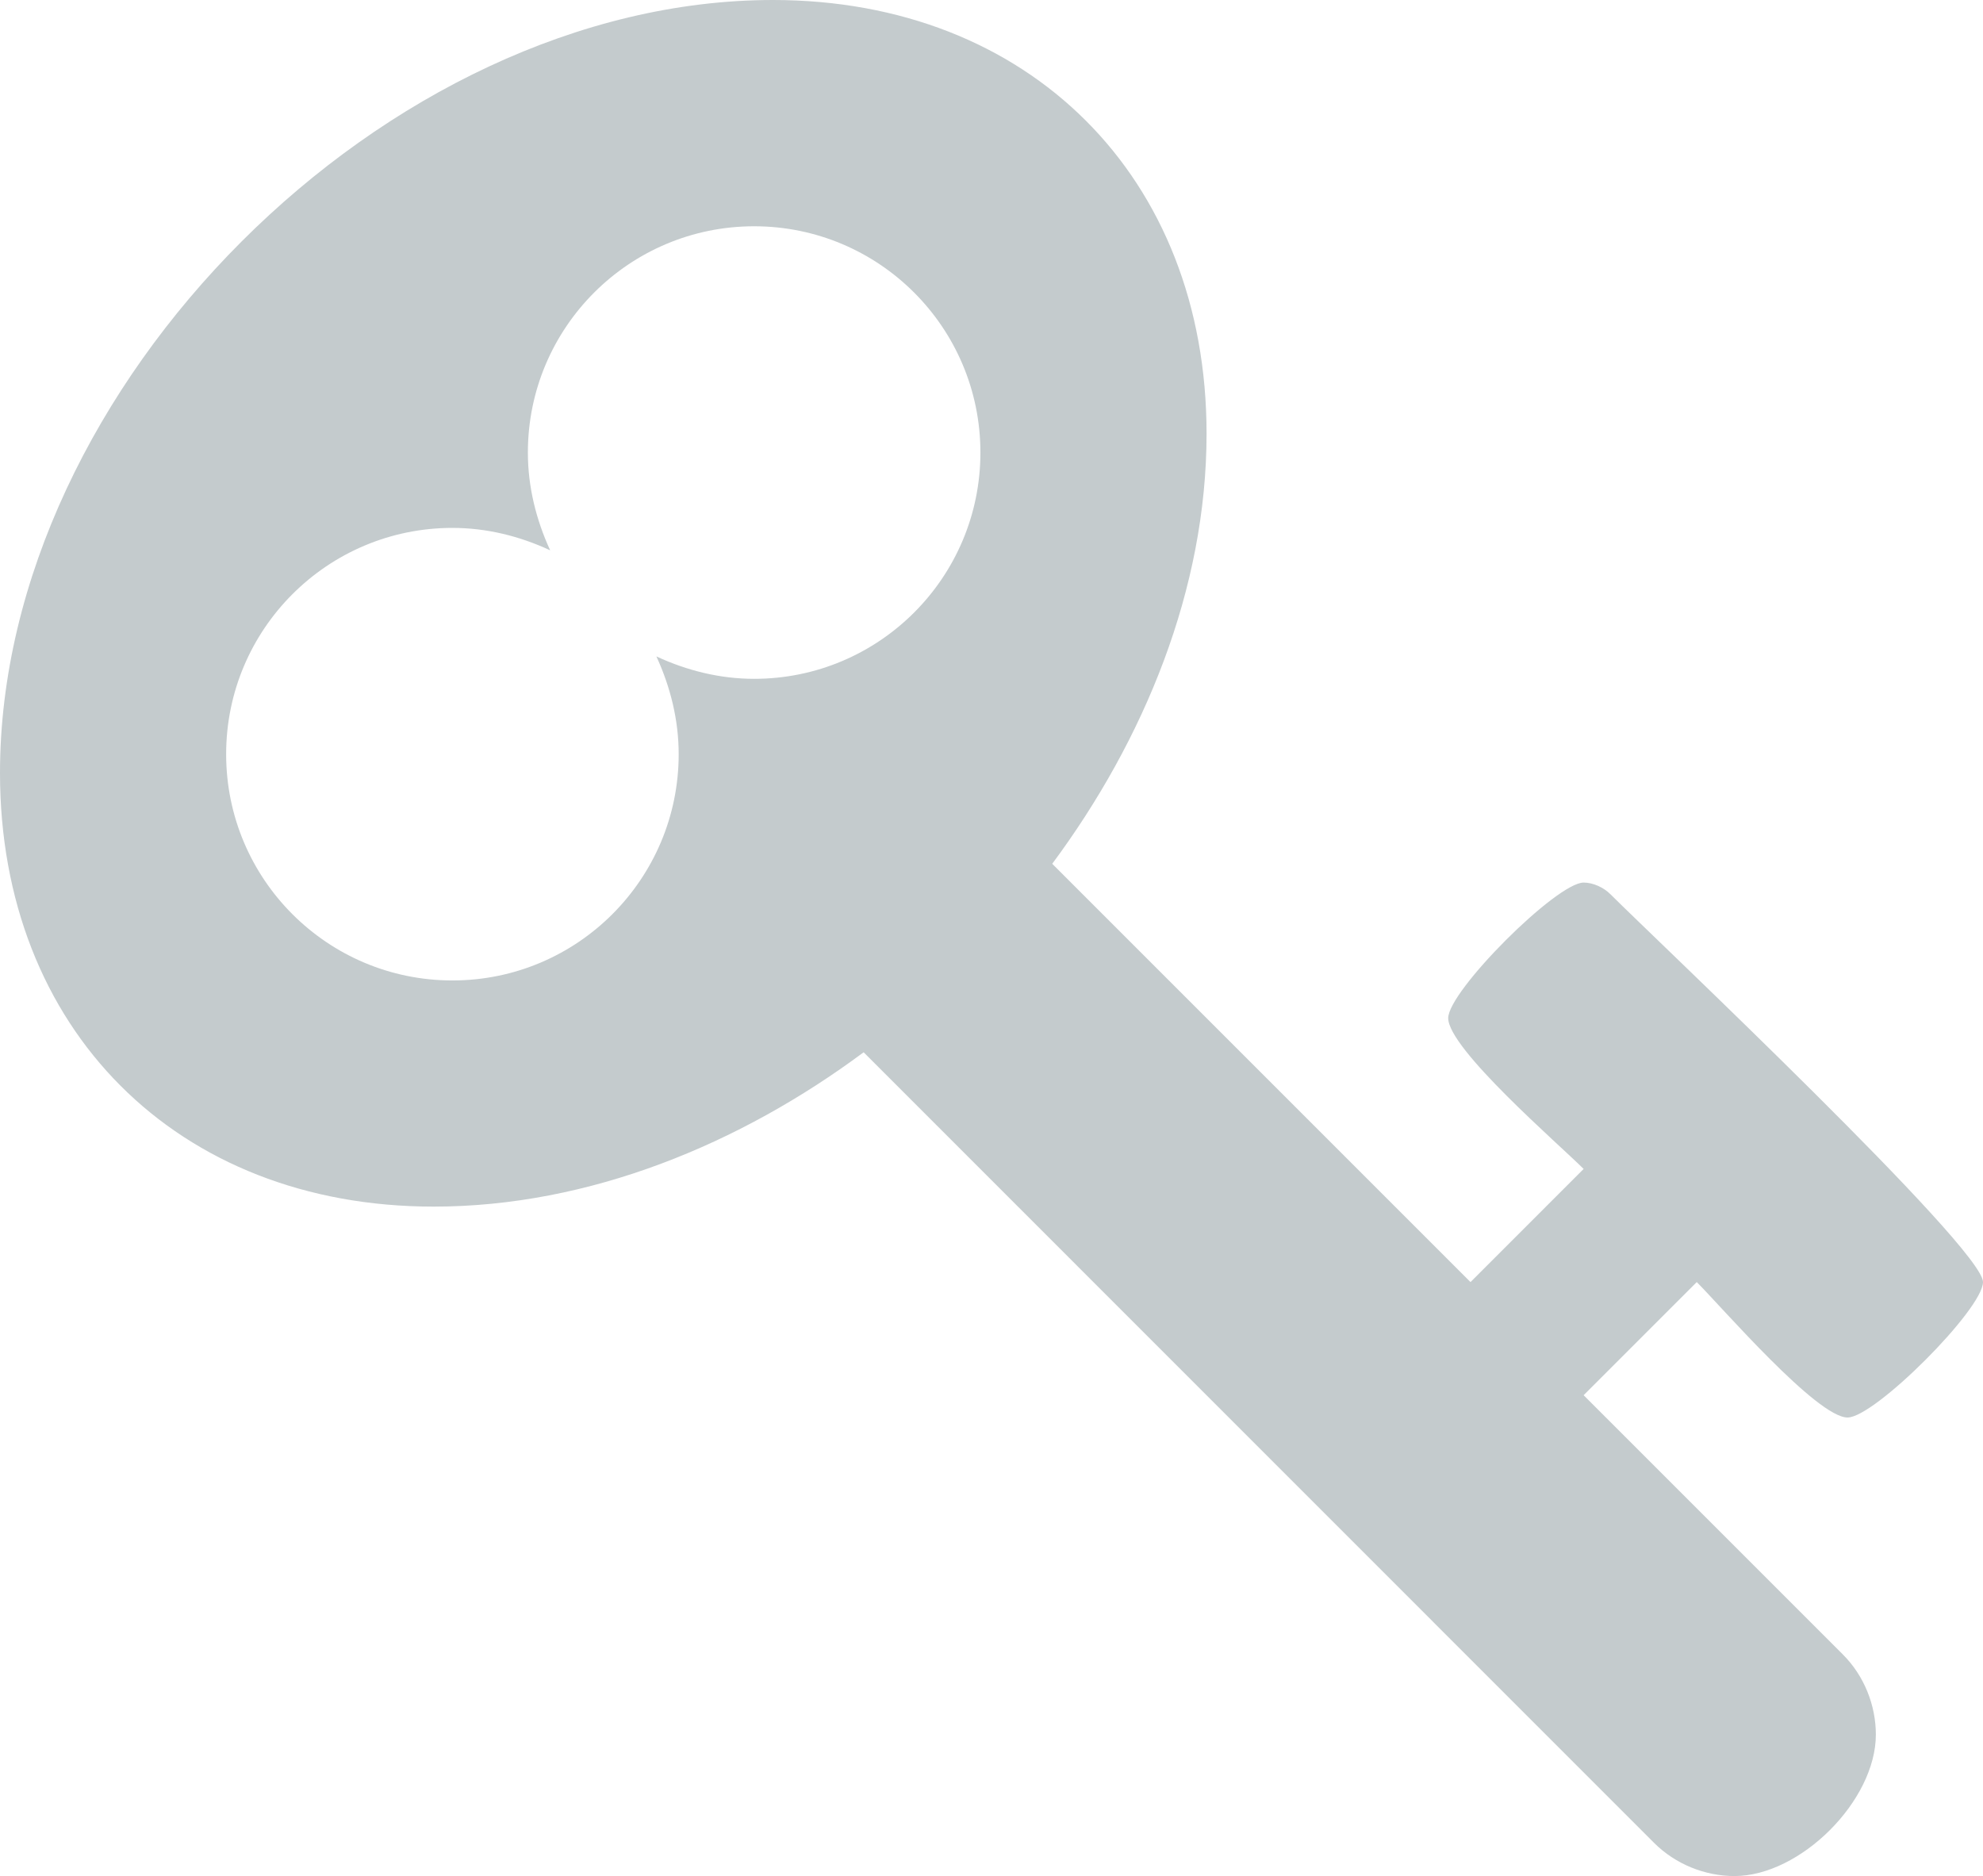
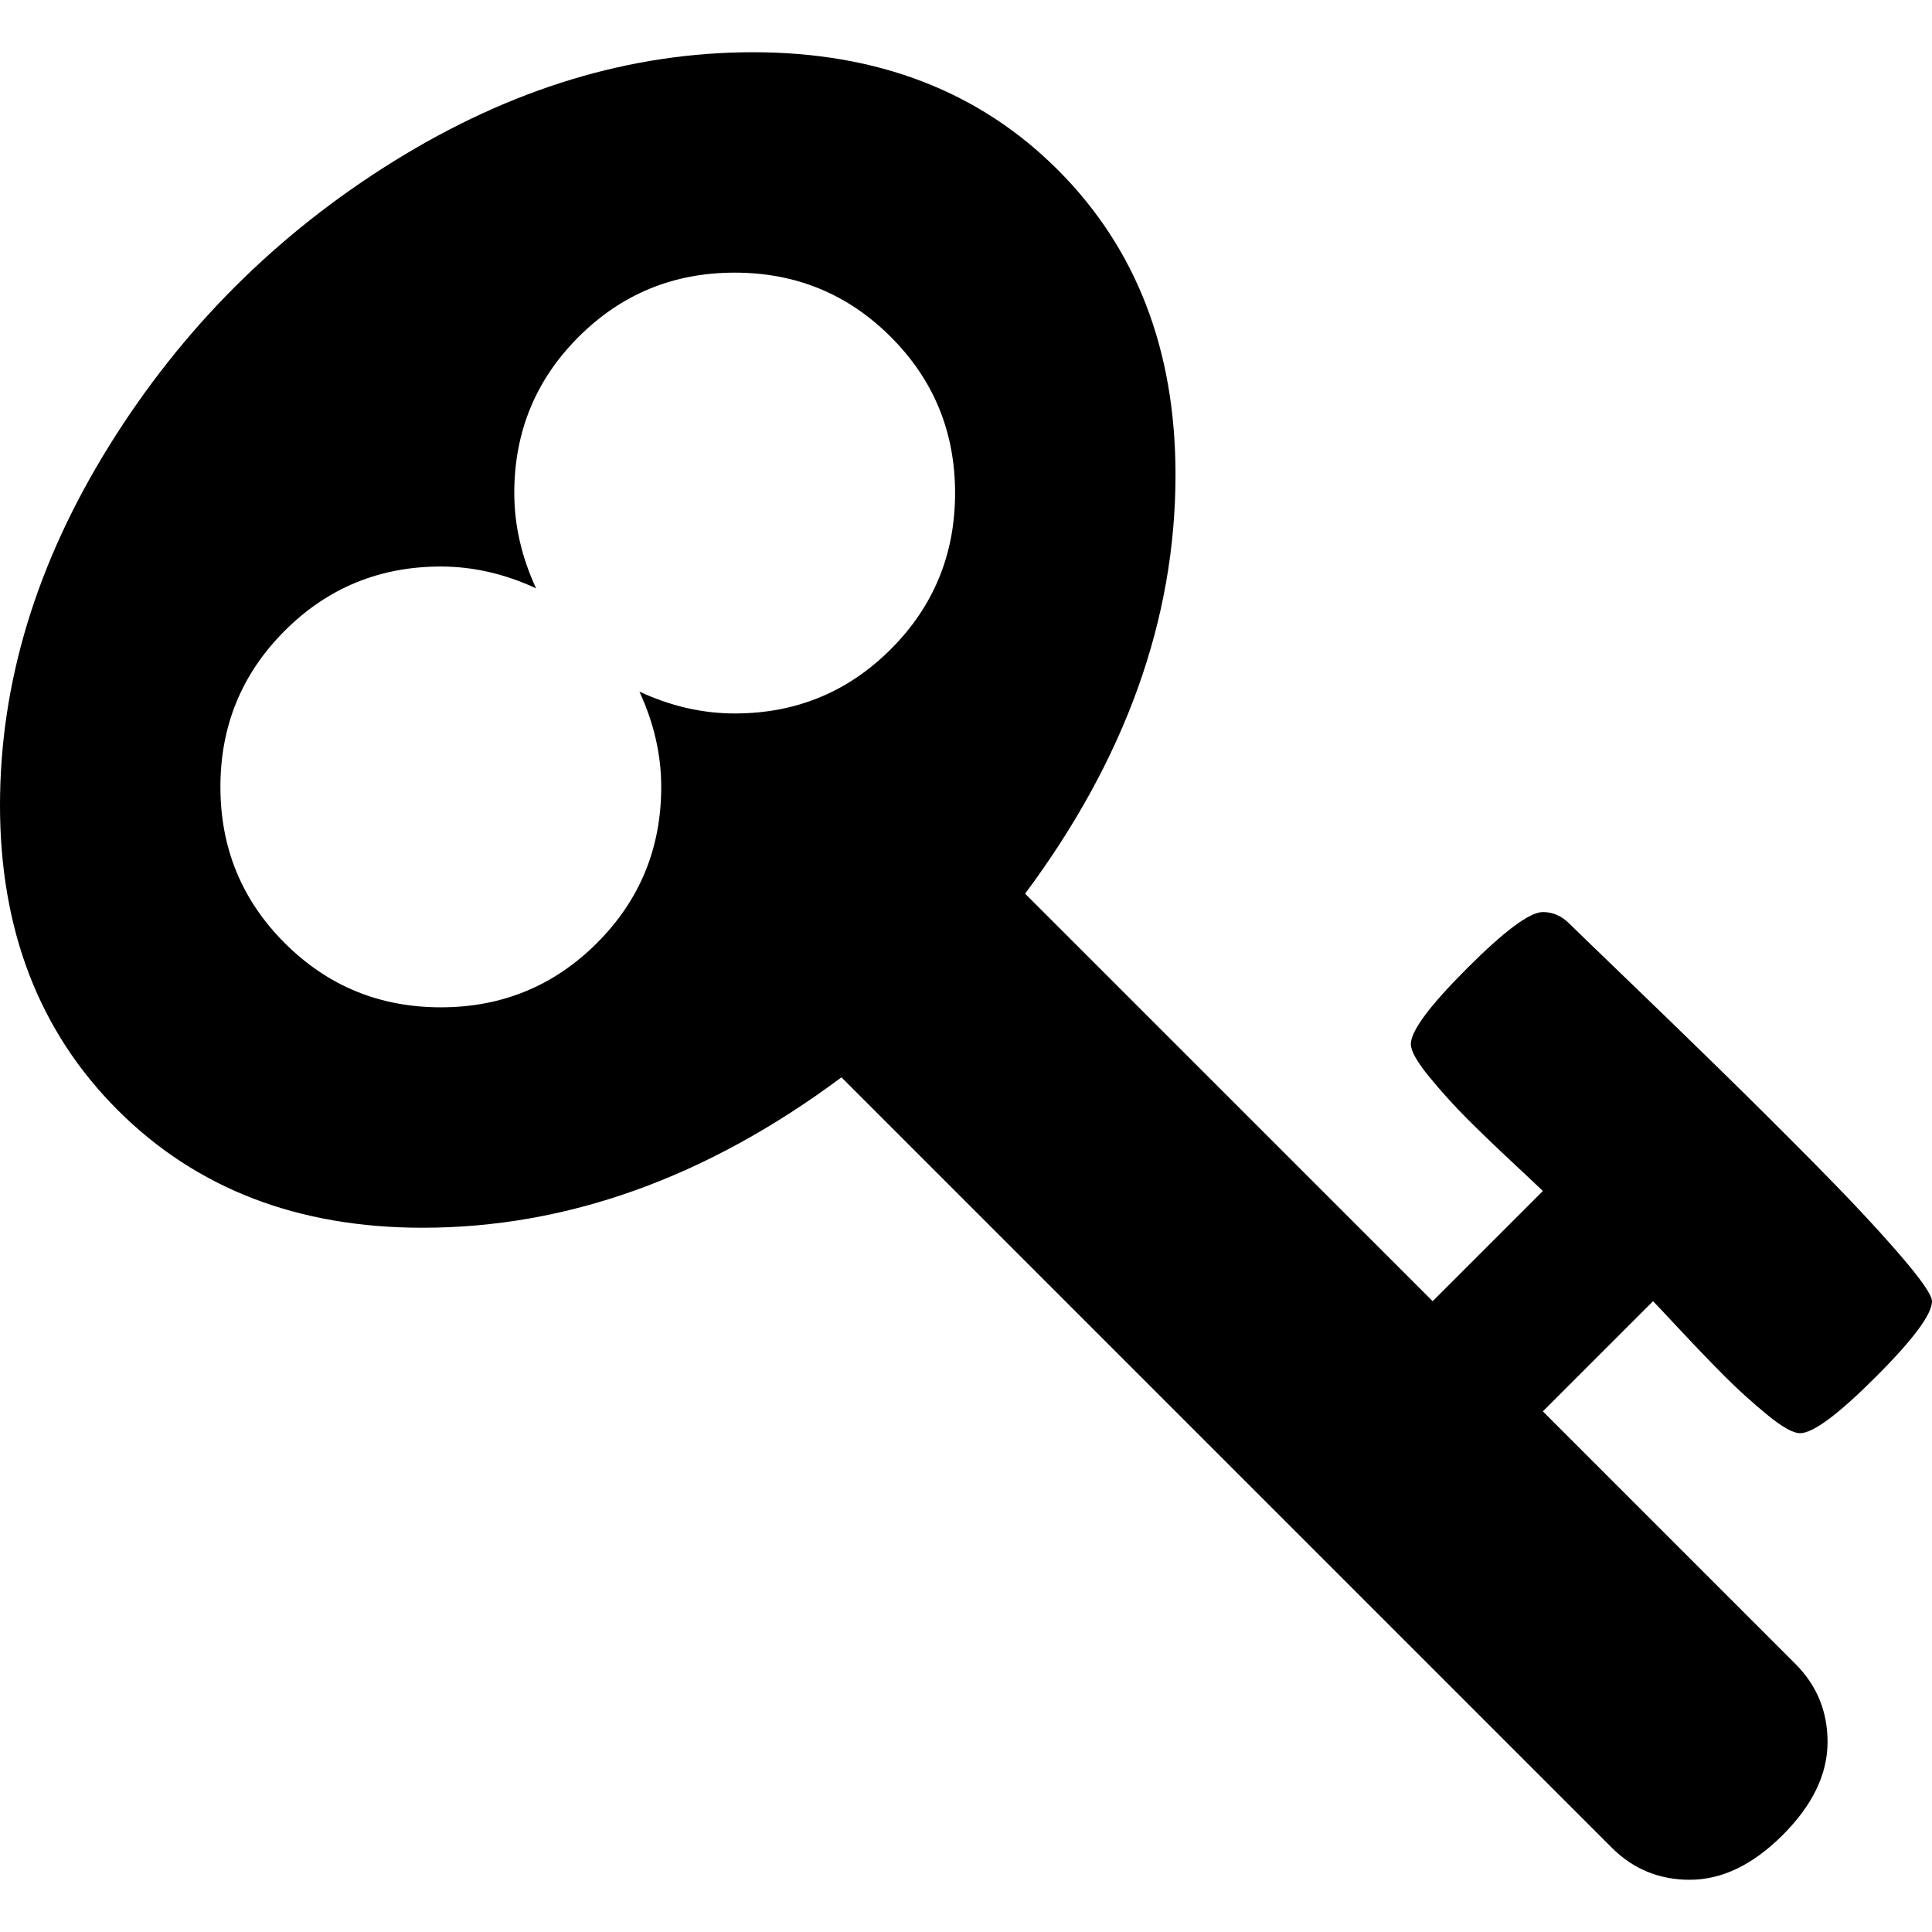
- <svg xmlns="http://www.w3.org/2000/svg" version="1.1" id="Layer_1" x="0px" y="0px" width="16.897px" height="15.984px" viewBox="0 0 16.897 15.984" enable-background="new 0 0 16.897 15.984" xml:space="preserve">
+ <svg xmlns="http://www.w3.org/2000/svg" version="1.1" id="Capa_1" x="0px" y="0px" width="480.509px" height="480.509px" viewBox="0 0 480.509 480.509" style="enable-background:new 0 0 480.509 480.509;" xml:space="preserve">
  <g>
-     <path fill="#C4CBCD" d="M15.743,12.078c-0.261,0-1.074-0.943-1.285-1.154l-0.964,0.964l2.209,2.209   c0.181,0.181,0.281,0.432,0.281,0.683c0,0.563-0.643,1.205-1.205,1.205c-0.251,0-0.502-0.101-0.683-0.281L7.359,8.966   c-1.054,0.783-2.339,1.315-3.664,1.315C1.506,10.281,0,8.765,0,6.586C0,3.293,3.293,0,6.586,0c2.18,0,3.695,1.506,3.695,3.695   c0,1.325-0.532,2.61-1.315,3.665l3.564,3.564l0.964-0.964c-0.211-0.211-1.154-1.024-1.154-1.285c0-0.231,0.924-1.155,1.154-1.155   c0.08,0,0.171,0.041,0.23,0.101c0.372,0.372,3.173,3.012,3.173,3.303C16.897,11.154,15.974,12.078,15.743,12.078z M6.426,1.928   c-1.064,0-1.928,0.863-1.928,1.928c0,0.291,0.07,0.572,0.19,0.833C4.428,4.568,4.146,4.498,3.855,4.498   c-1.064,0-1.928,0.863-1.928,1.928s0.863,1.928,1.928,1.928S5.783,7.49,5.783,6.426c0-0.291-0.07-0.572-0.19-0.833   c0.261,0.121,0.542,0.191,0.833,0.191c1.064,0,1.928-0.863,1.928-1.928S7.49,1.928,6.426,1.928z" />
+     <path d="M418.119,331.046c4.094,4.374,7.766,8.186,10.996,11.416c3.237,3.238,6.714,6.376,10.427,9.422   c3.71,3.042,6.427,4.568,8.135,4.568c3.241,0,9.517-4.661,18.843-13.99c9.328-9.321,13.989-15.604,13.989-18.842   c0-1.523-2.714-5.421-8.138-11.704c-5.421-6.276-12.364-13.702-20.838-22.271c-8.473-8.565-16.703-16.744-24.694-24.55   c-8.001-7.81-15.8-15.373-23.417-22.703c-7.611-7.327-11.992-11.56-13.135-12.703c-1.902-1.902-4.093-2.853-6.563-2.853   c-3.237,0-9.521,4.661-18.843,13.988c-9.328,9.322-13.989,15.605-13.989,18.843c0,1.711,1.522,4.421,4.568,8.138   c3.046,3.71,6.188,7.187,9.421,10.424c3.23,3.23,7.047,6.899,11.42,10.992c4.377,4.093,6.848,6.423,7.423,6.995l-27.408,27.404   L254.954,222.268c24.94-33.498,37.408-68.236,37.408-104.211c0-31.024-9.761-56.293-29.263-75.801   c-19.512-19.511-44.778-29.265-75.805-29.265c-30.454,0-60.244,9.042-89.363,27.119c-29.121,18.083-52.727,41.686-70.808,70.808   C9.042,140.038,0,169.828,0,200.28c0,31.029,9.753,56.286,29.265,75.803c19.511,19.517,44.777,29.27,75.801,29.27   c35.976,0,70.71-12.467,104.212-37.407l191.574,191.579c5.332,5.328,11.796,7.994,19.417,7.994c7.991,0,15.704-3.72,23.12-11.14   c7.426-7.426,11.143-15.129,11.143-23.127c0-7.617-2.666-14.092-7.994-19.417l-62.811-62.811l27.405-27.404   C411.699,324.195,414.033,326.666,418.119,331.046z M221.556,161.458c-10.656,10.657-23.601,15.987-38.828,15.987   c-7.996,0-15.896-1.812-23.7-5.43c3.617,7.808,5.426,15.706,5.426,23.7c0,15.229-5.327,28.171-15.987,38.828   c-10.66,10.655-23.606,15.986-38.831,15.986c-15.227,0-28.168-5.325-38.828-15.986c-10.657-10.657-15.987-23.599-15.987-38.828   c0-15.227,5.327-28.171,15.987-38.828C81.464,146.23,94.409,140.9,109.636,140.9c7.992,0,15.893,1.809,23.695,5.424   c-3.616-7.804-5.424-15.706-5.424-23.699c0-15.227,5.327-28.171,15.987-38.828c10.66-10.657,23.604-15.987,38.831-15.987   c15.227,0,28.171,5.327,38.828,15.987c10.657,10.66,15.987,23.601,15.987,38.828C237.539,137.852,232.209,150.797,221.556,161.458z   " />
  </g>
+   <g>
+ </g>
+   <g>
+ </g>
+   <g>
+ </g>
+   <g>
+ </g>
+   <g>
+ </g>
+   <g>
+ </g>
+   <g>
+ </g>
+   <g>
+ </g>
+   <g>
+ </g>
+   <g>
+ </g>
+   <g>
+ </g>
+   <g>
+ </g>
+   <g>
+ </g>
+   <g>
+ </g>
+   <g>
+ </g>
</svg>
